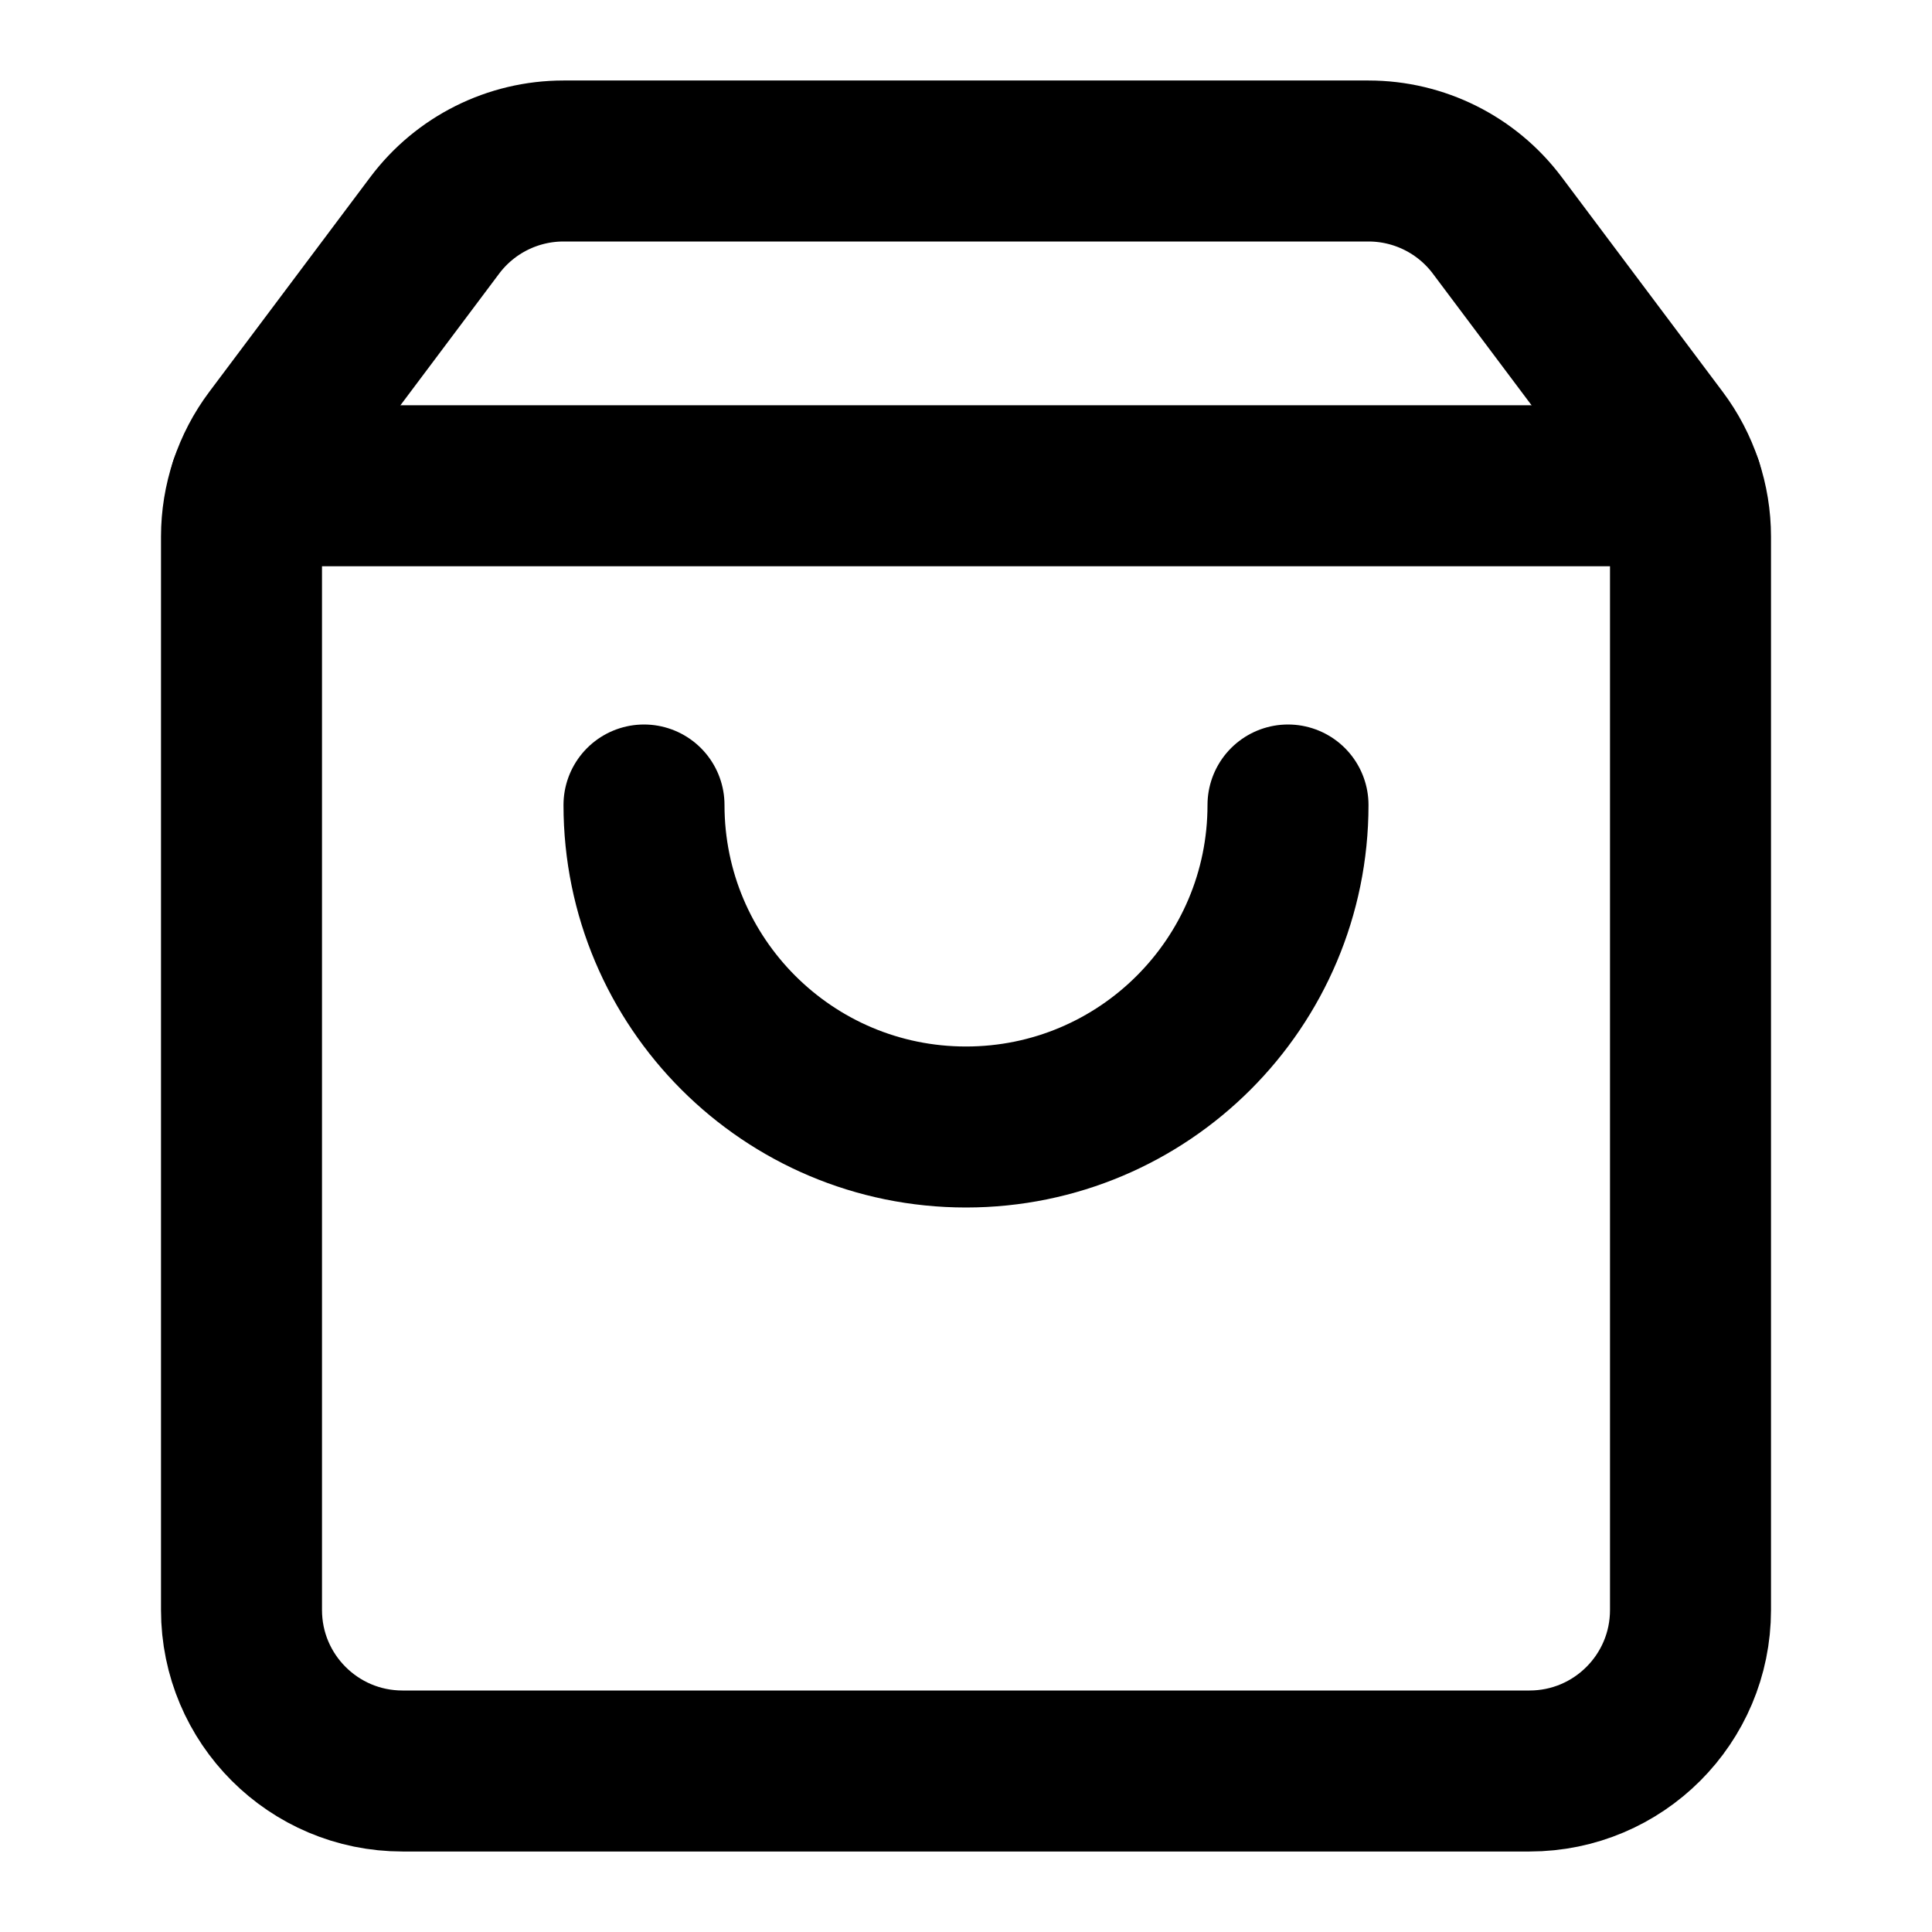
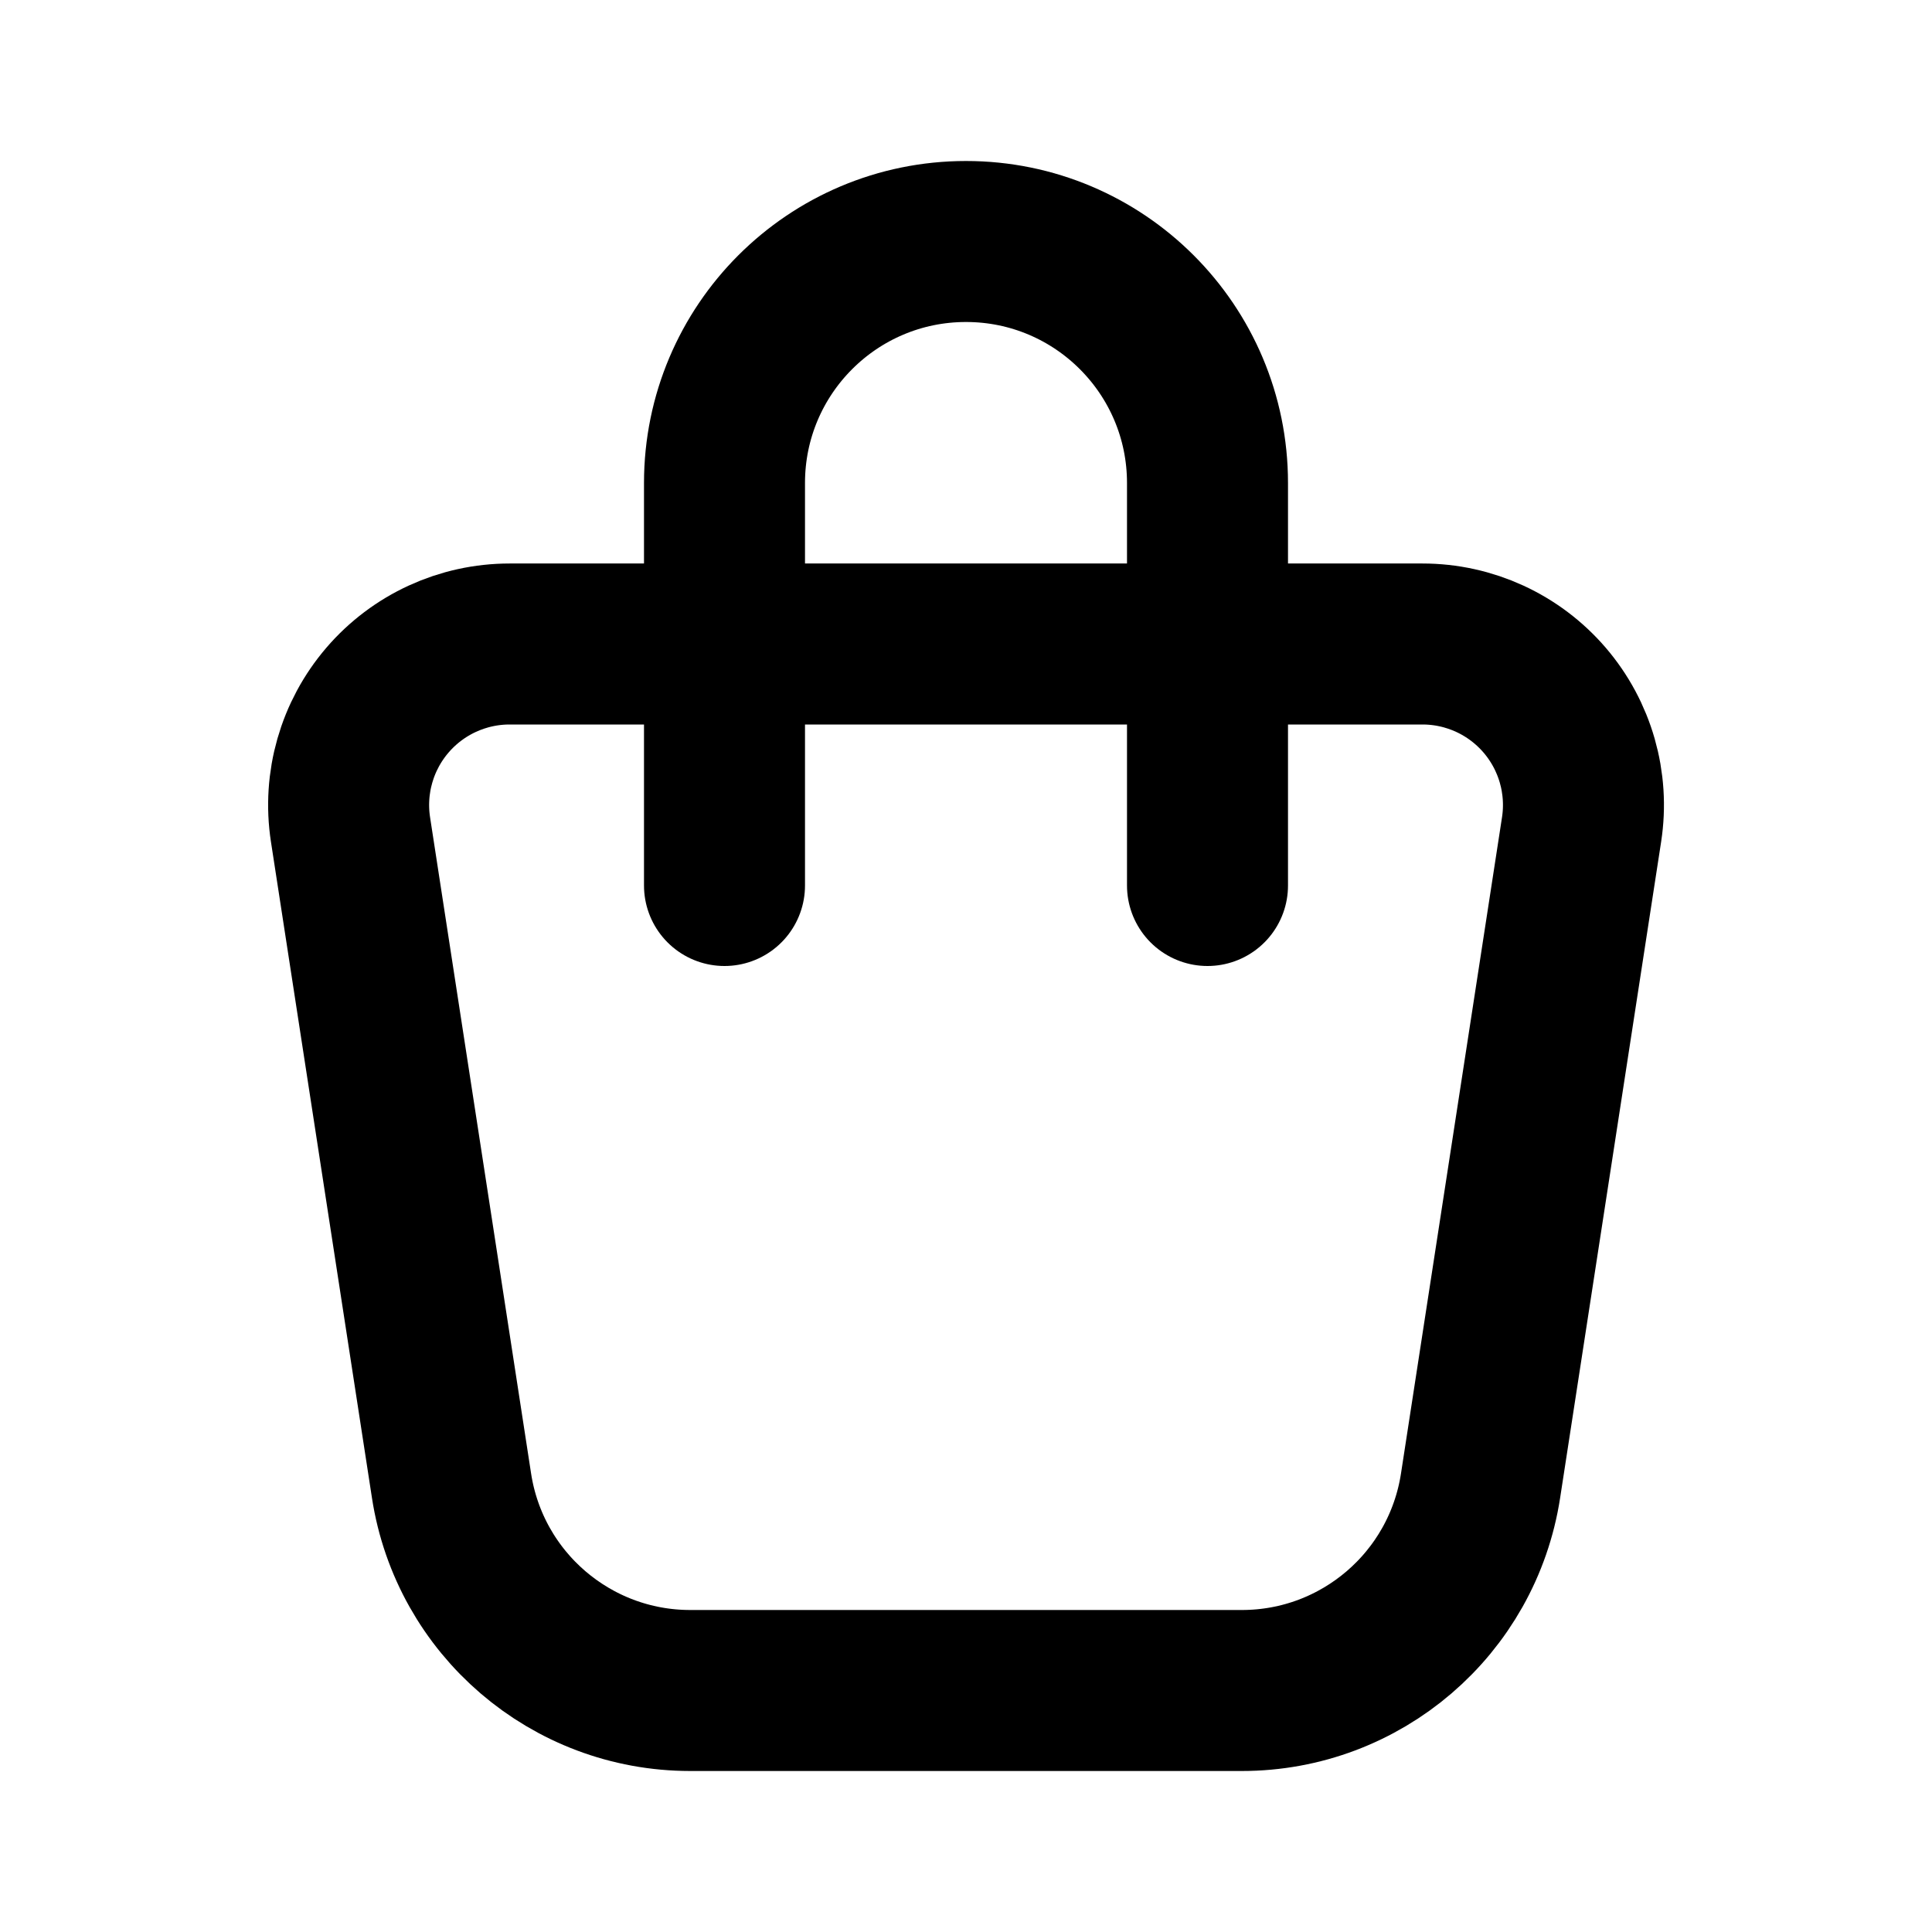
- <svg xmlns="http://www.w3.org/2000/svg" class="lucide lucide-shopping-bag" width="24" height="24" viewBox="0 0 24 24" fill="none" stroke="currentColor" stroke-width="2" stroke-linecap="round" stroke-linejoin="round">
-   <path d="M16 10a4 4 0 0 1-8 0" />
-   <path d="M3.103 6.034h17.794" />
-   <path d="M3.4 5.467a2 2 0 0 0-.4 1.2V20a2 2 0 0 0 2 2h14a2 2 0 0 0 2-2V6.667a2 2 0 0 0-.4-1.2l-2-2.667A2 2 0 0 0 17 2H7a2 2 0 0 0-1.6.8z" />
+ <svg xmlns="http://www.w3.org/2000/svg" width="24" height="24" viewBox="0 0 24 24" fill="none" stroke="currentColor" stroke-width="2" stroke-linecap="round" stroke-linejoin="round" class="icon icon-tabler icons-tabler-outline icon-tabler-shopping-bag">
+   <path stroke="none" d="M0 0h24v24H0z" fill="none" />
+   <path d="M6.331 8h11.339a2 2 0 0 1 1.977 2.304l-1.255 8.152a3 3 0 0 1 -2.966 2.544h-6.852a3 3 0 0 1 -2.965 -2.544l-1.255 -8.152a2 2 0 0 1 1.977 -2.304z" />
+   <path d="M9 11v-5a3 3 0 0 1 6 0v5" />
</svg>
